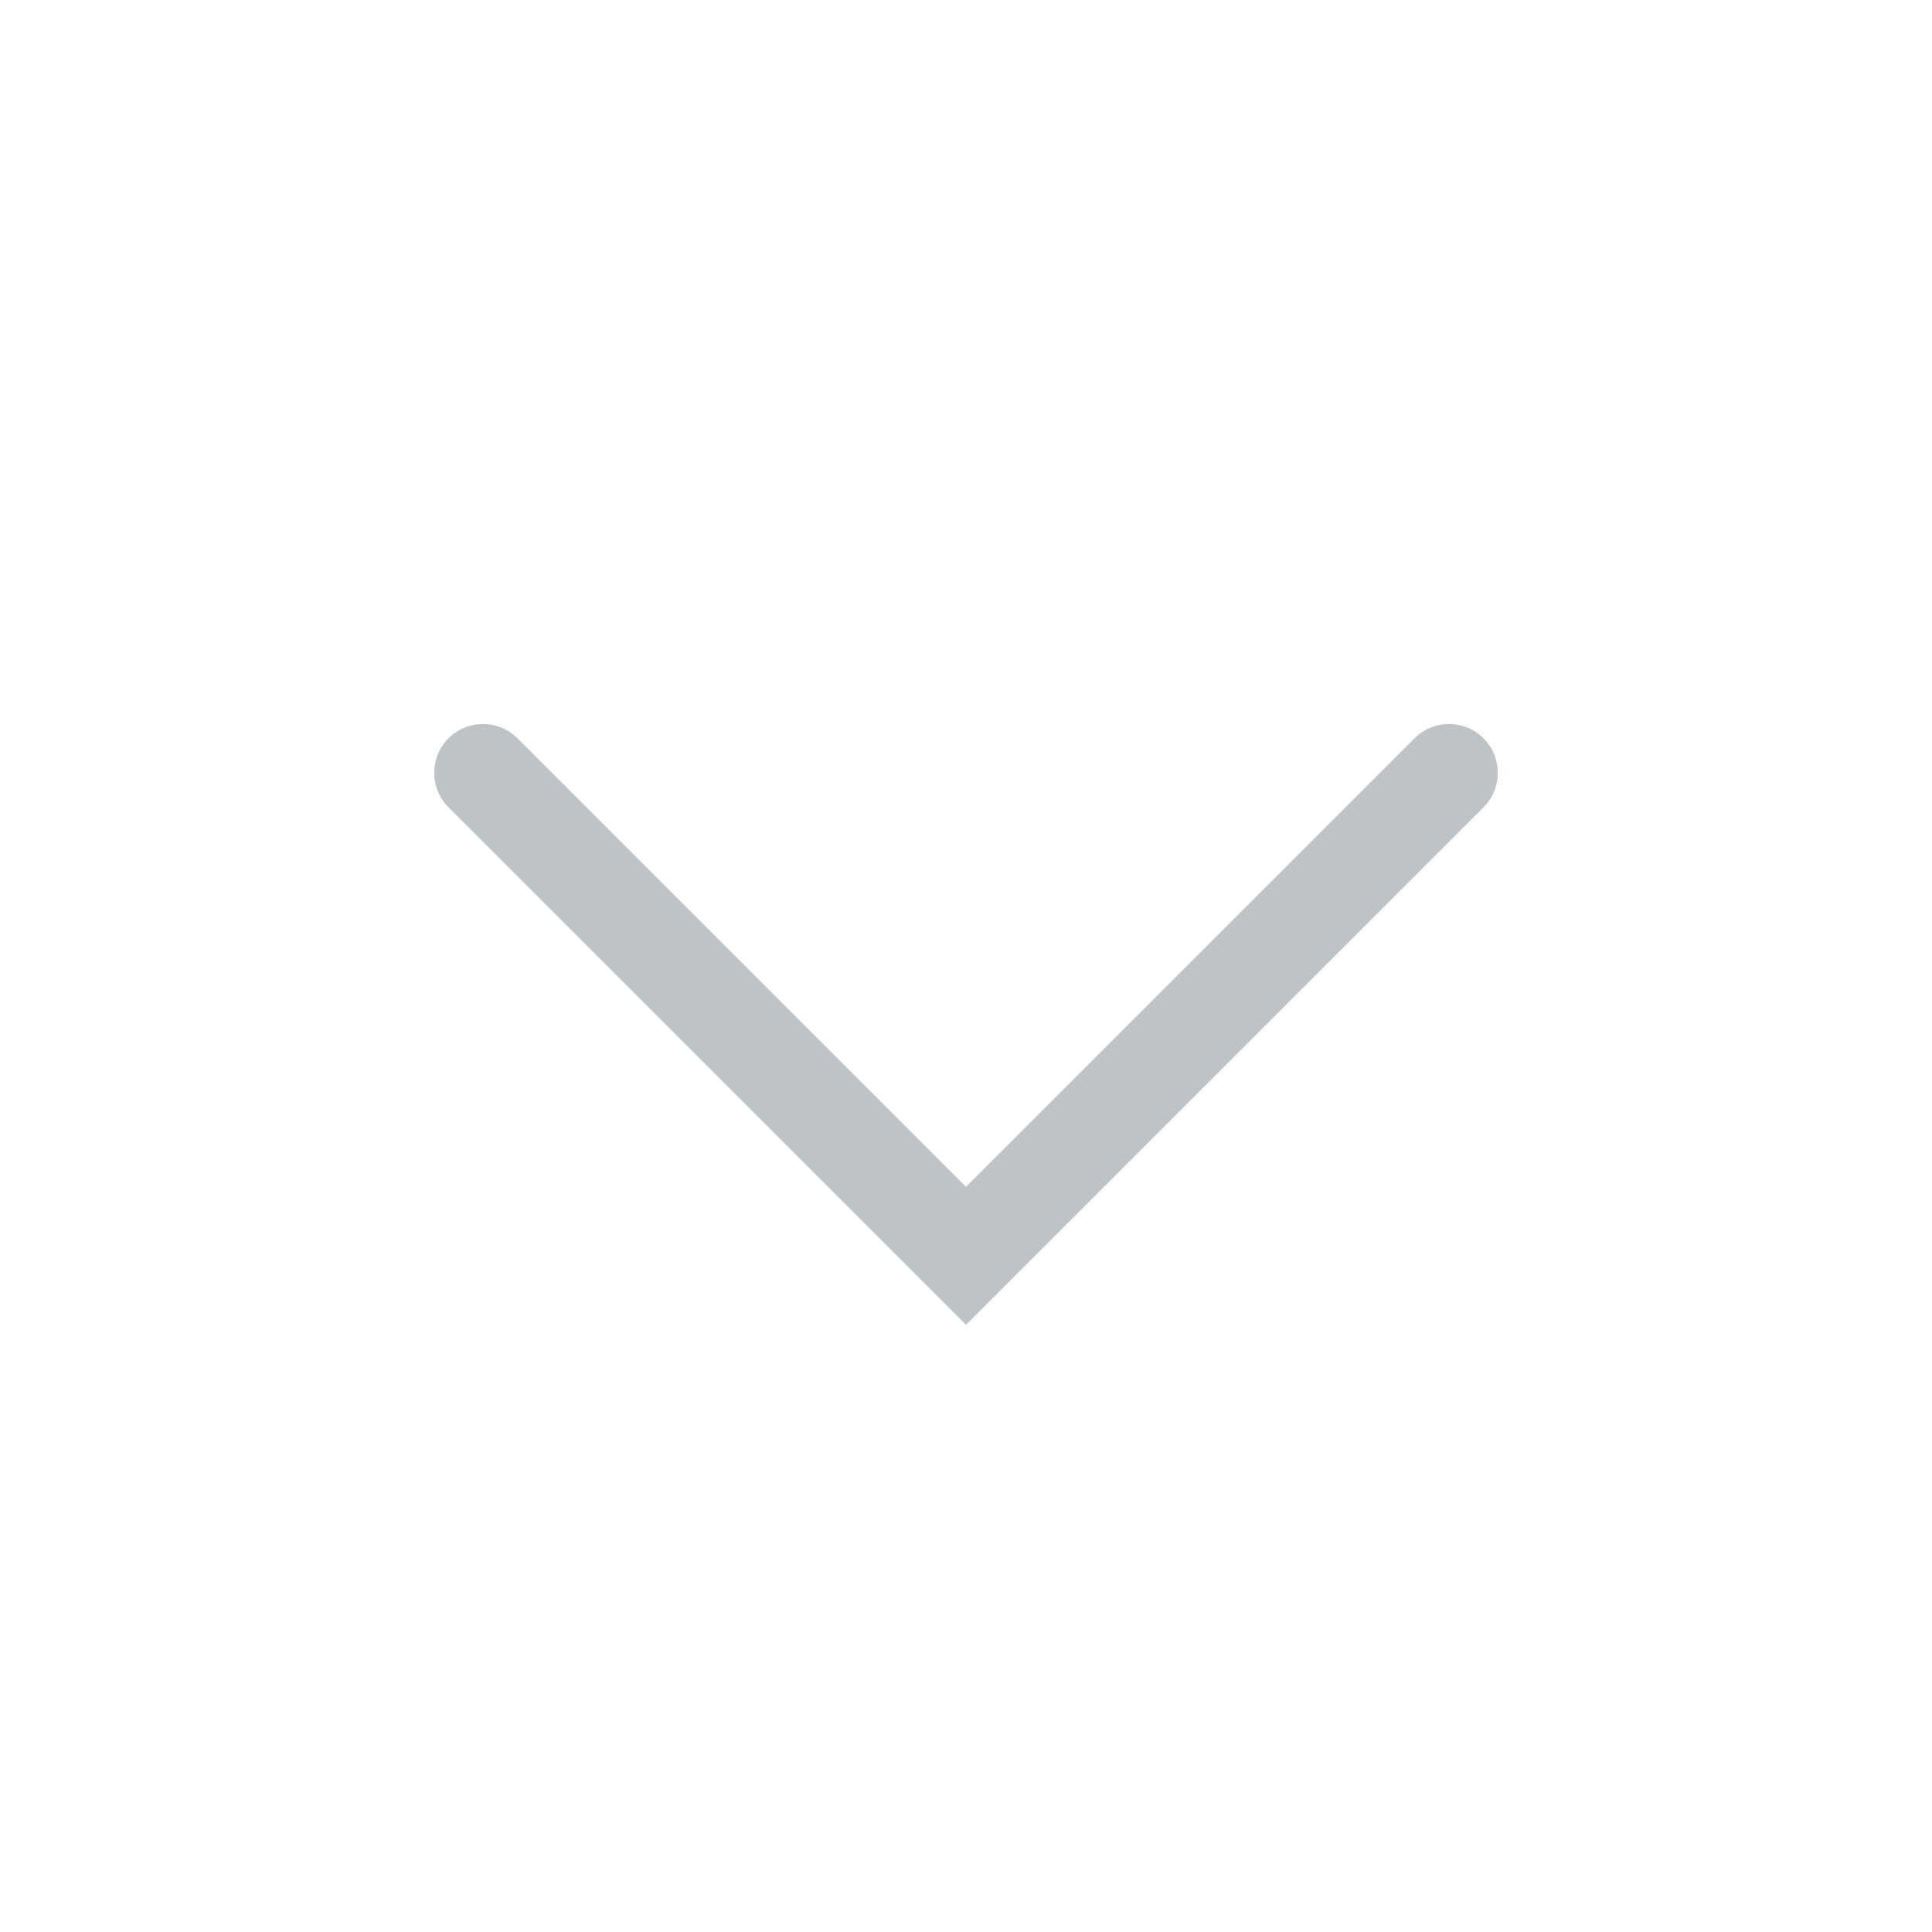
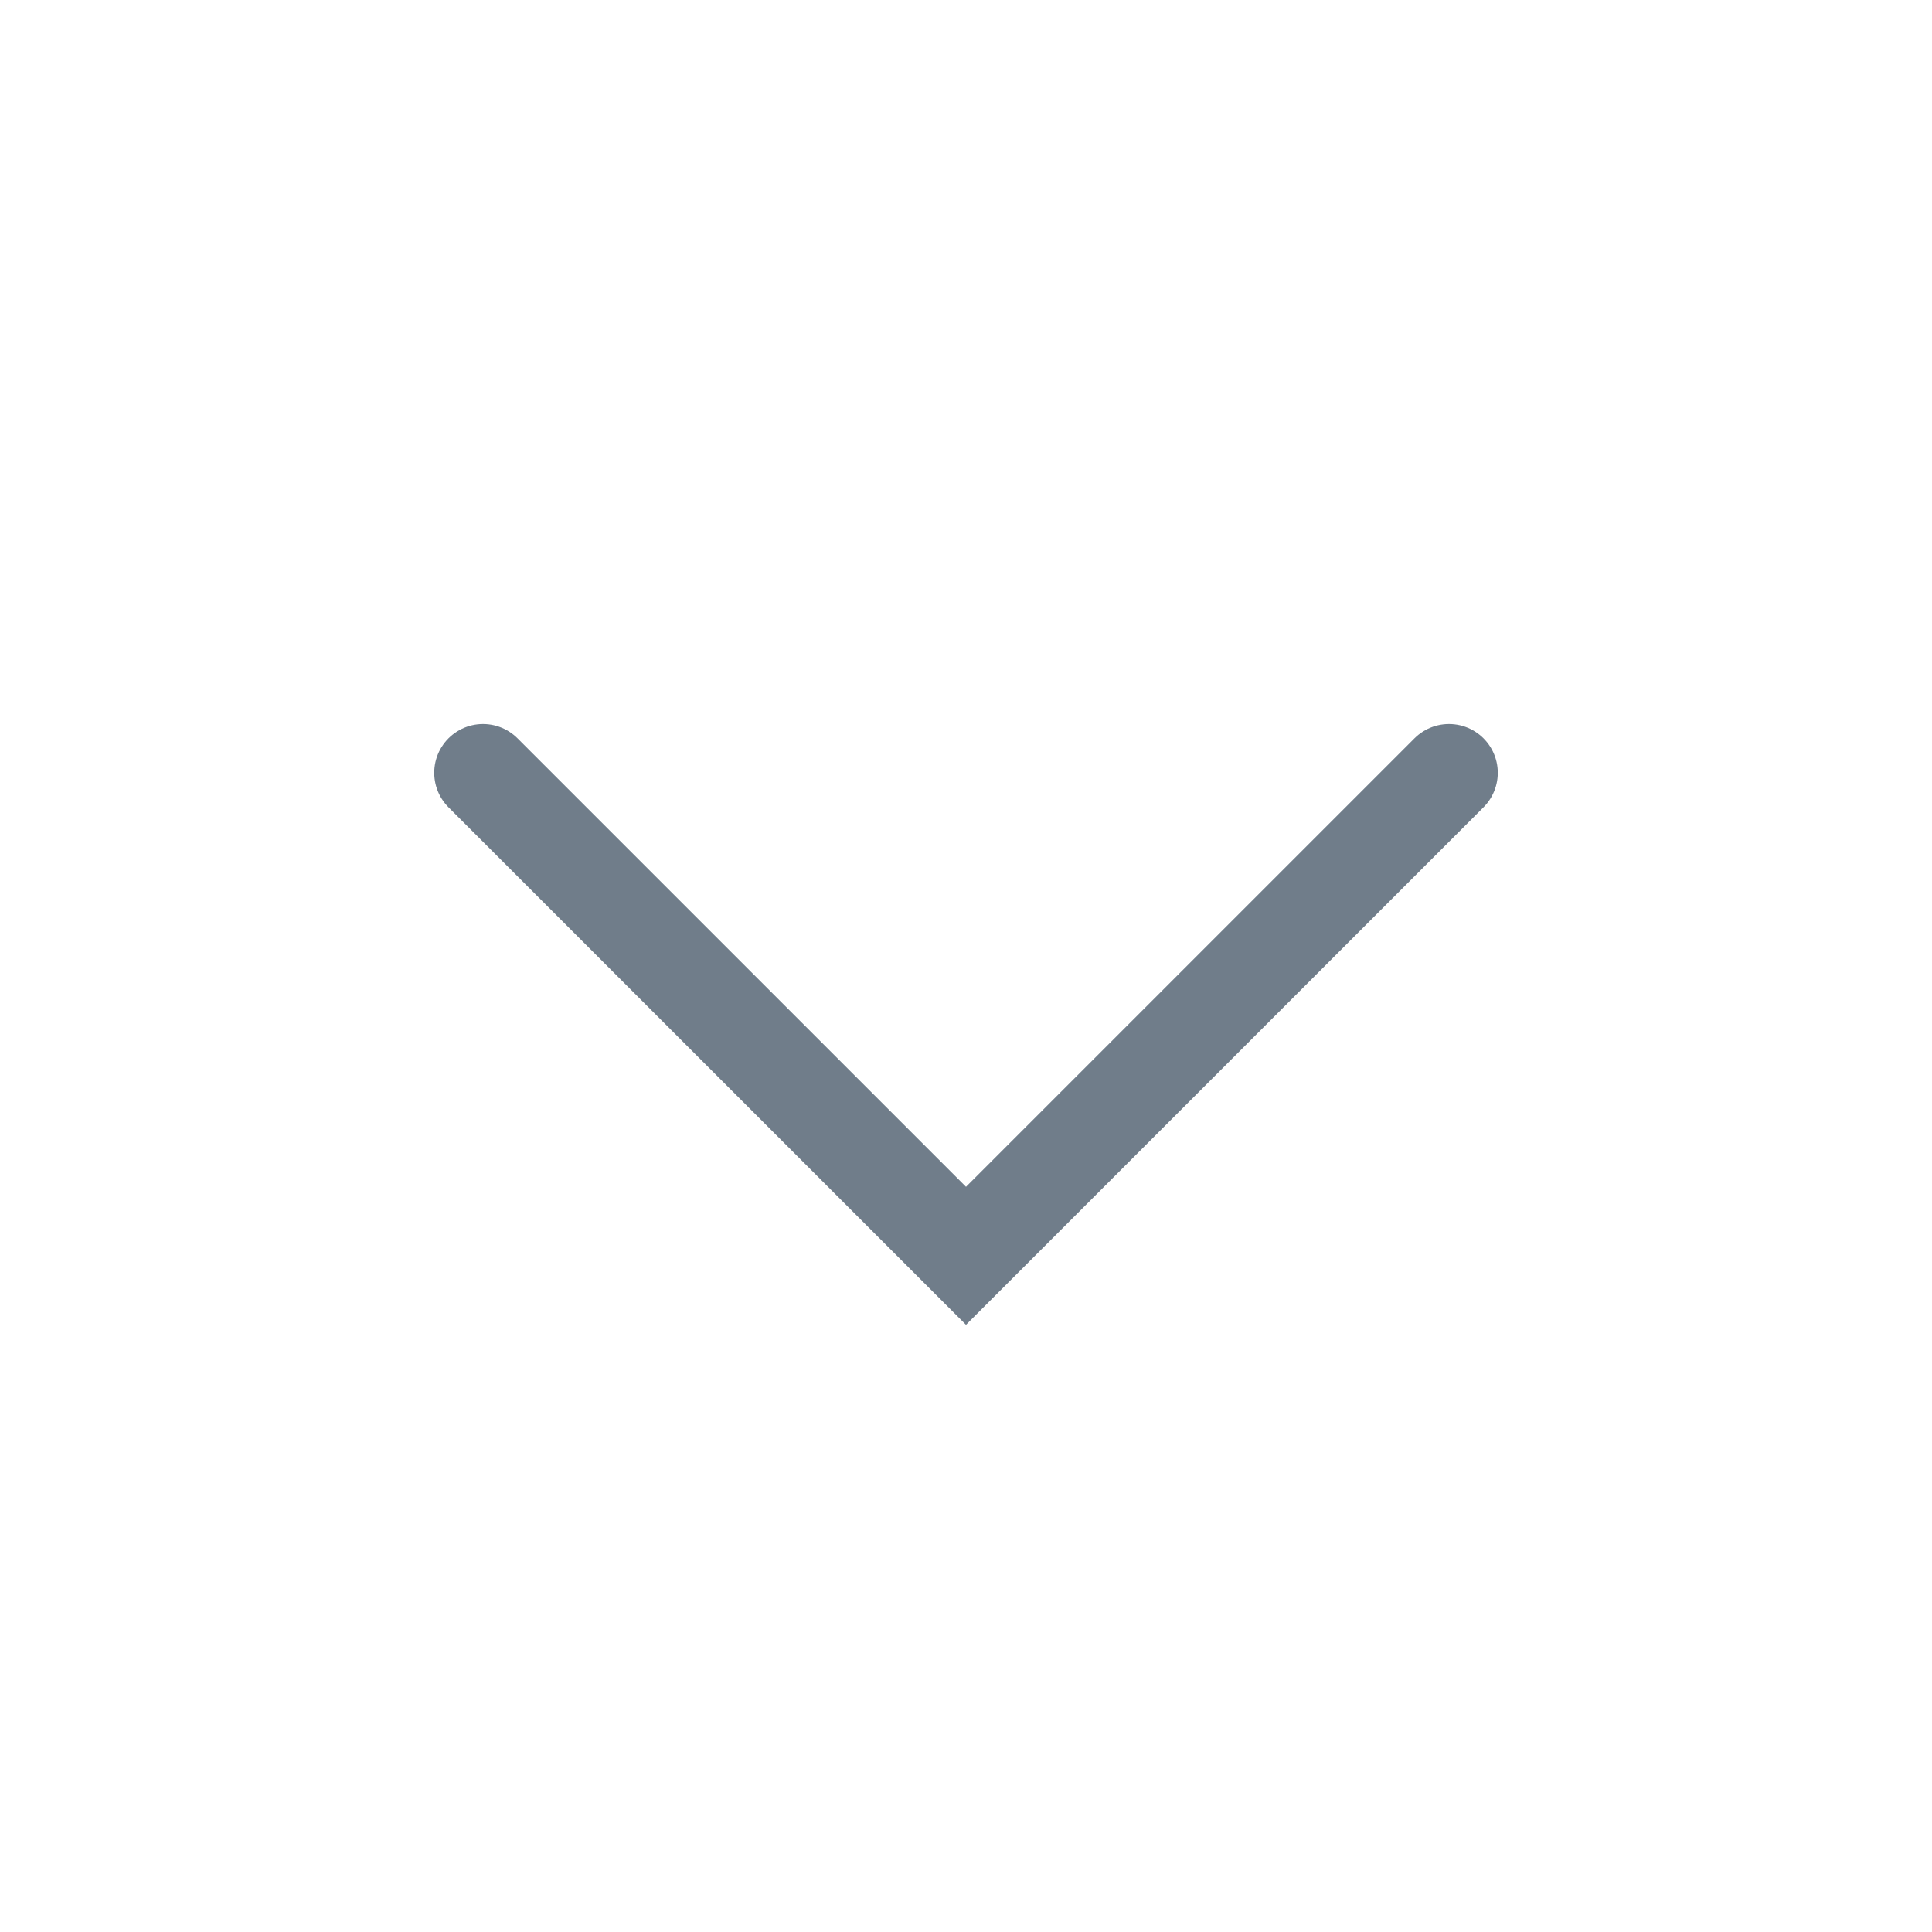
<svg xmlns="http://www.w3.org/2000/svg" viewBox="0 0 50 50" version="1.2" baseProfile="tiny">
  <defs>
</defs>
  <g fill="none" stroke="black" stroke-width="1" fill-rule="evenodd" stroke-linecap="square" stroke-linejoin="bevel">
-     <g fill="none" stroke="#bdc3c7" stroke-opacity="1" stroke-width="1.01" stroke-linecap="round" stroke-linejoin="miter" stroke-miterlimit="2" transform="matrix(2.5,0,0,2.5,2.5,2.5)" font-family="Noto Sans" font-size="10" font-weight="400" font-style="normal">
+     <g fill="none" stroke="#707d8a" stroke-opacity="1" stroke-width="1.01" stroke-linecap="round" stroke-linejoin="miter" stroke-miterlimit="2" transform="matrix(2.5,0,0,2.5,2.5,2.5)" font-family="Noto Sans" font-size="10" font-weight="400" font-style="normal">
      <polyline fill="none" vector-effect="none" points="4,7 9,12 14,7 " />
    </g>
    <g fill="none" stroke="#000000" stroke-opacity="1" stroke-width="1" stroke-linecap="square" stroke-linejoin="bevel" transform="matrix(1,0,0,1,0,0)" font-family="Noto Sans" font-size="10" font-weight="400" font-style="normal">
</g>
  </g>
</svg>
